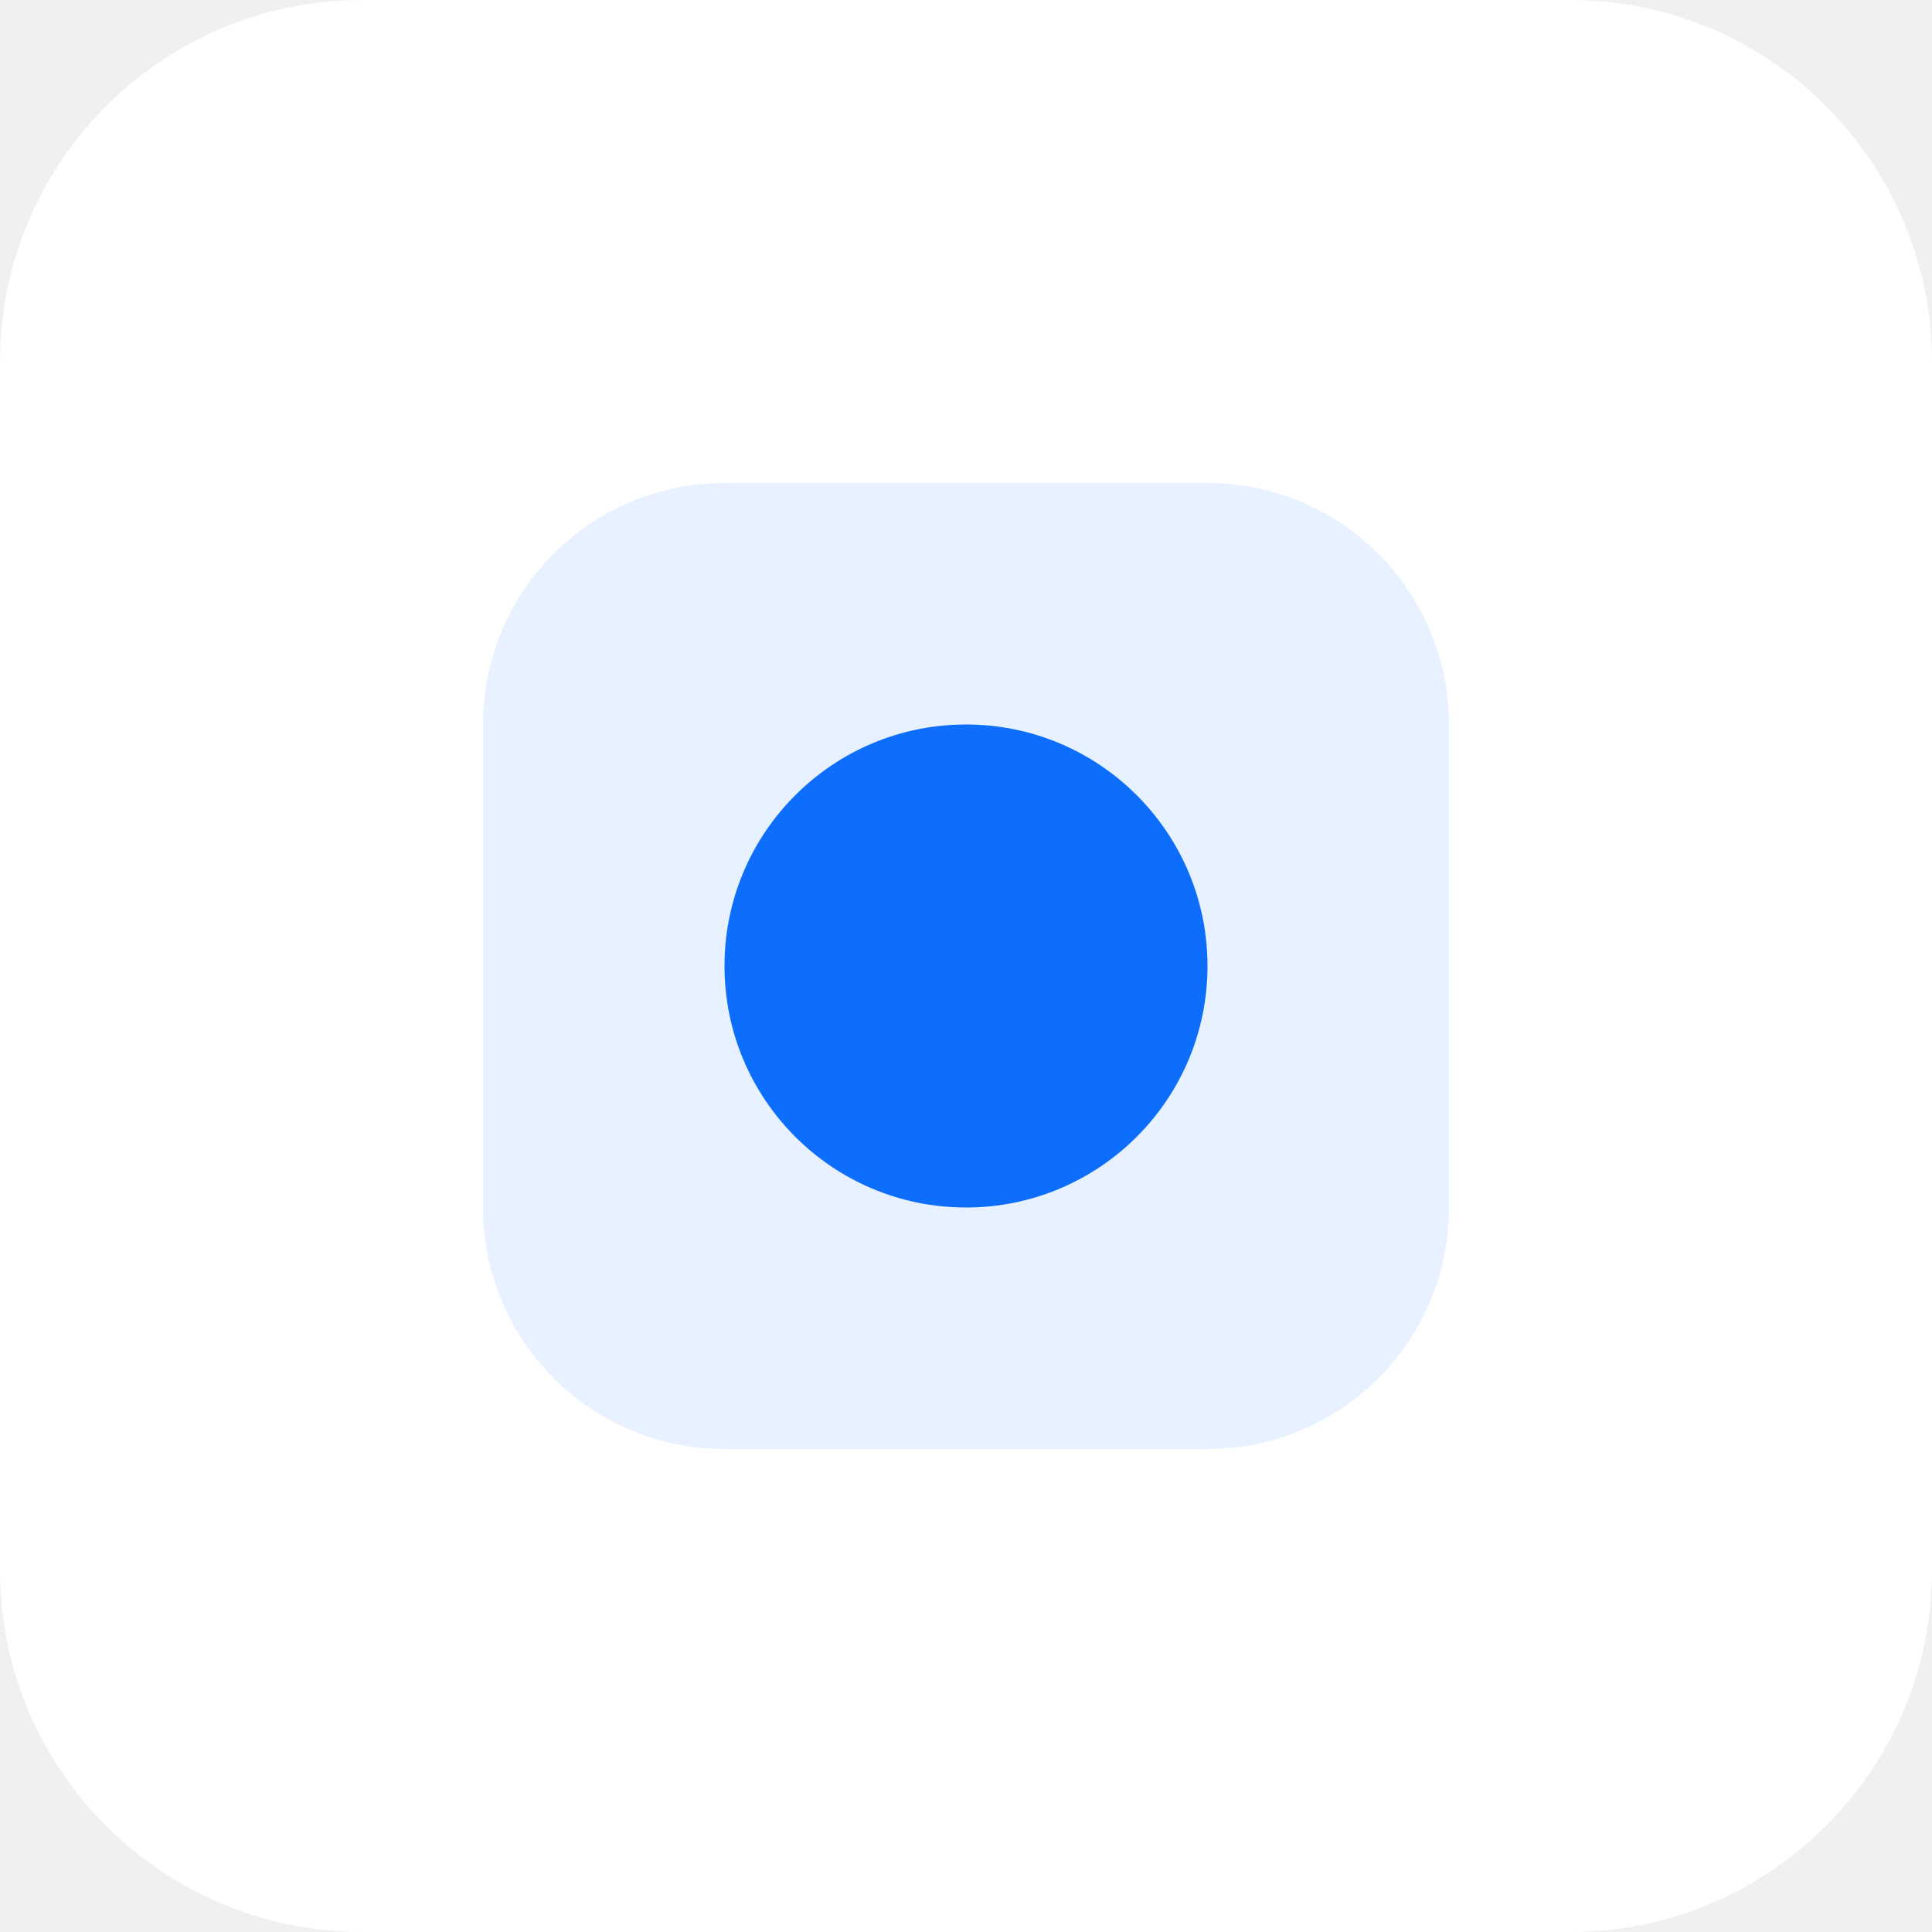
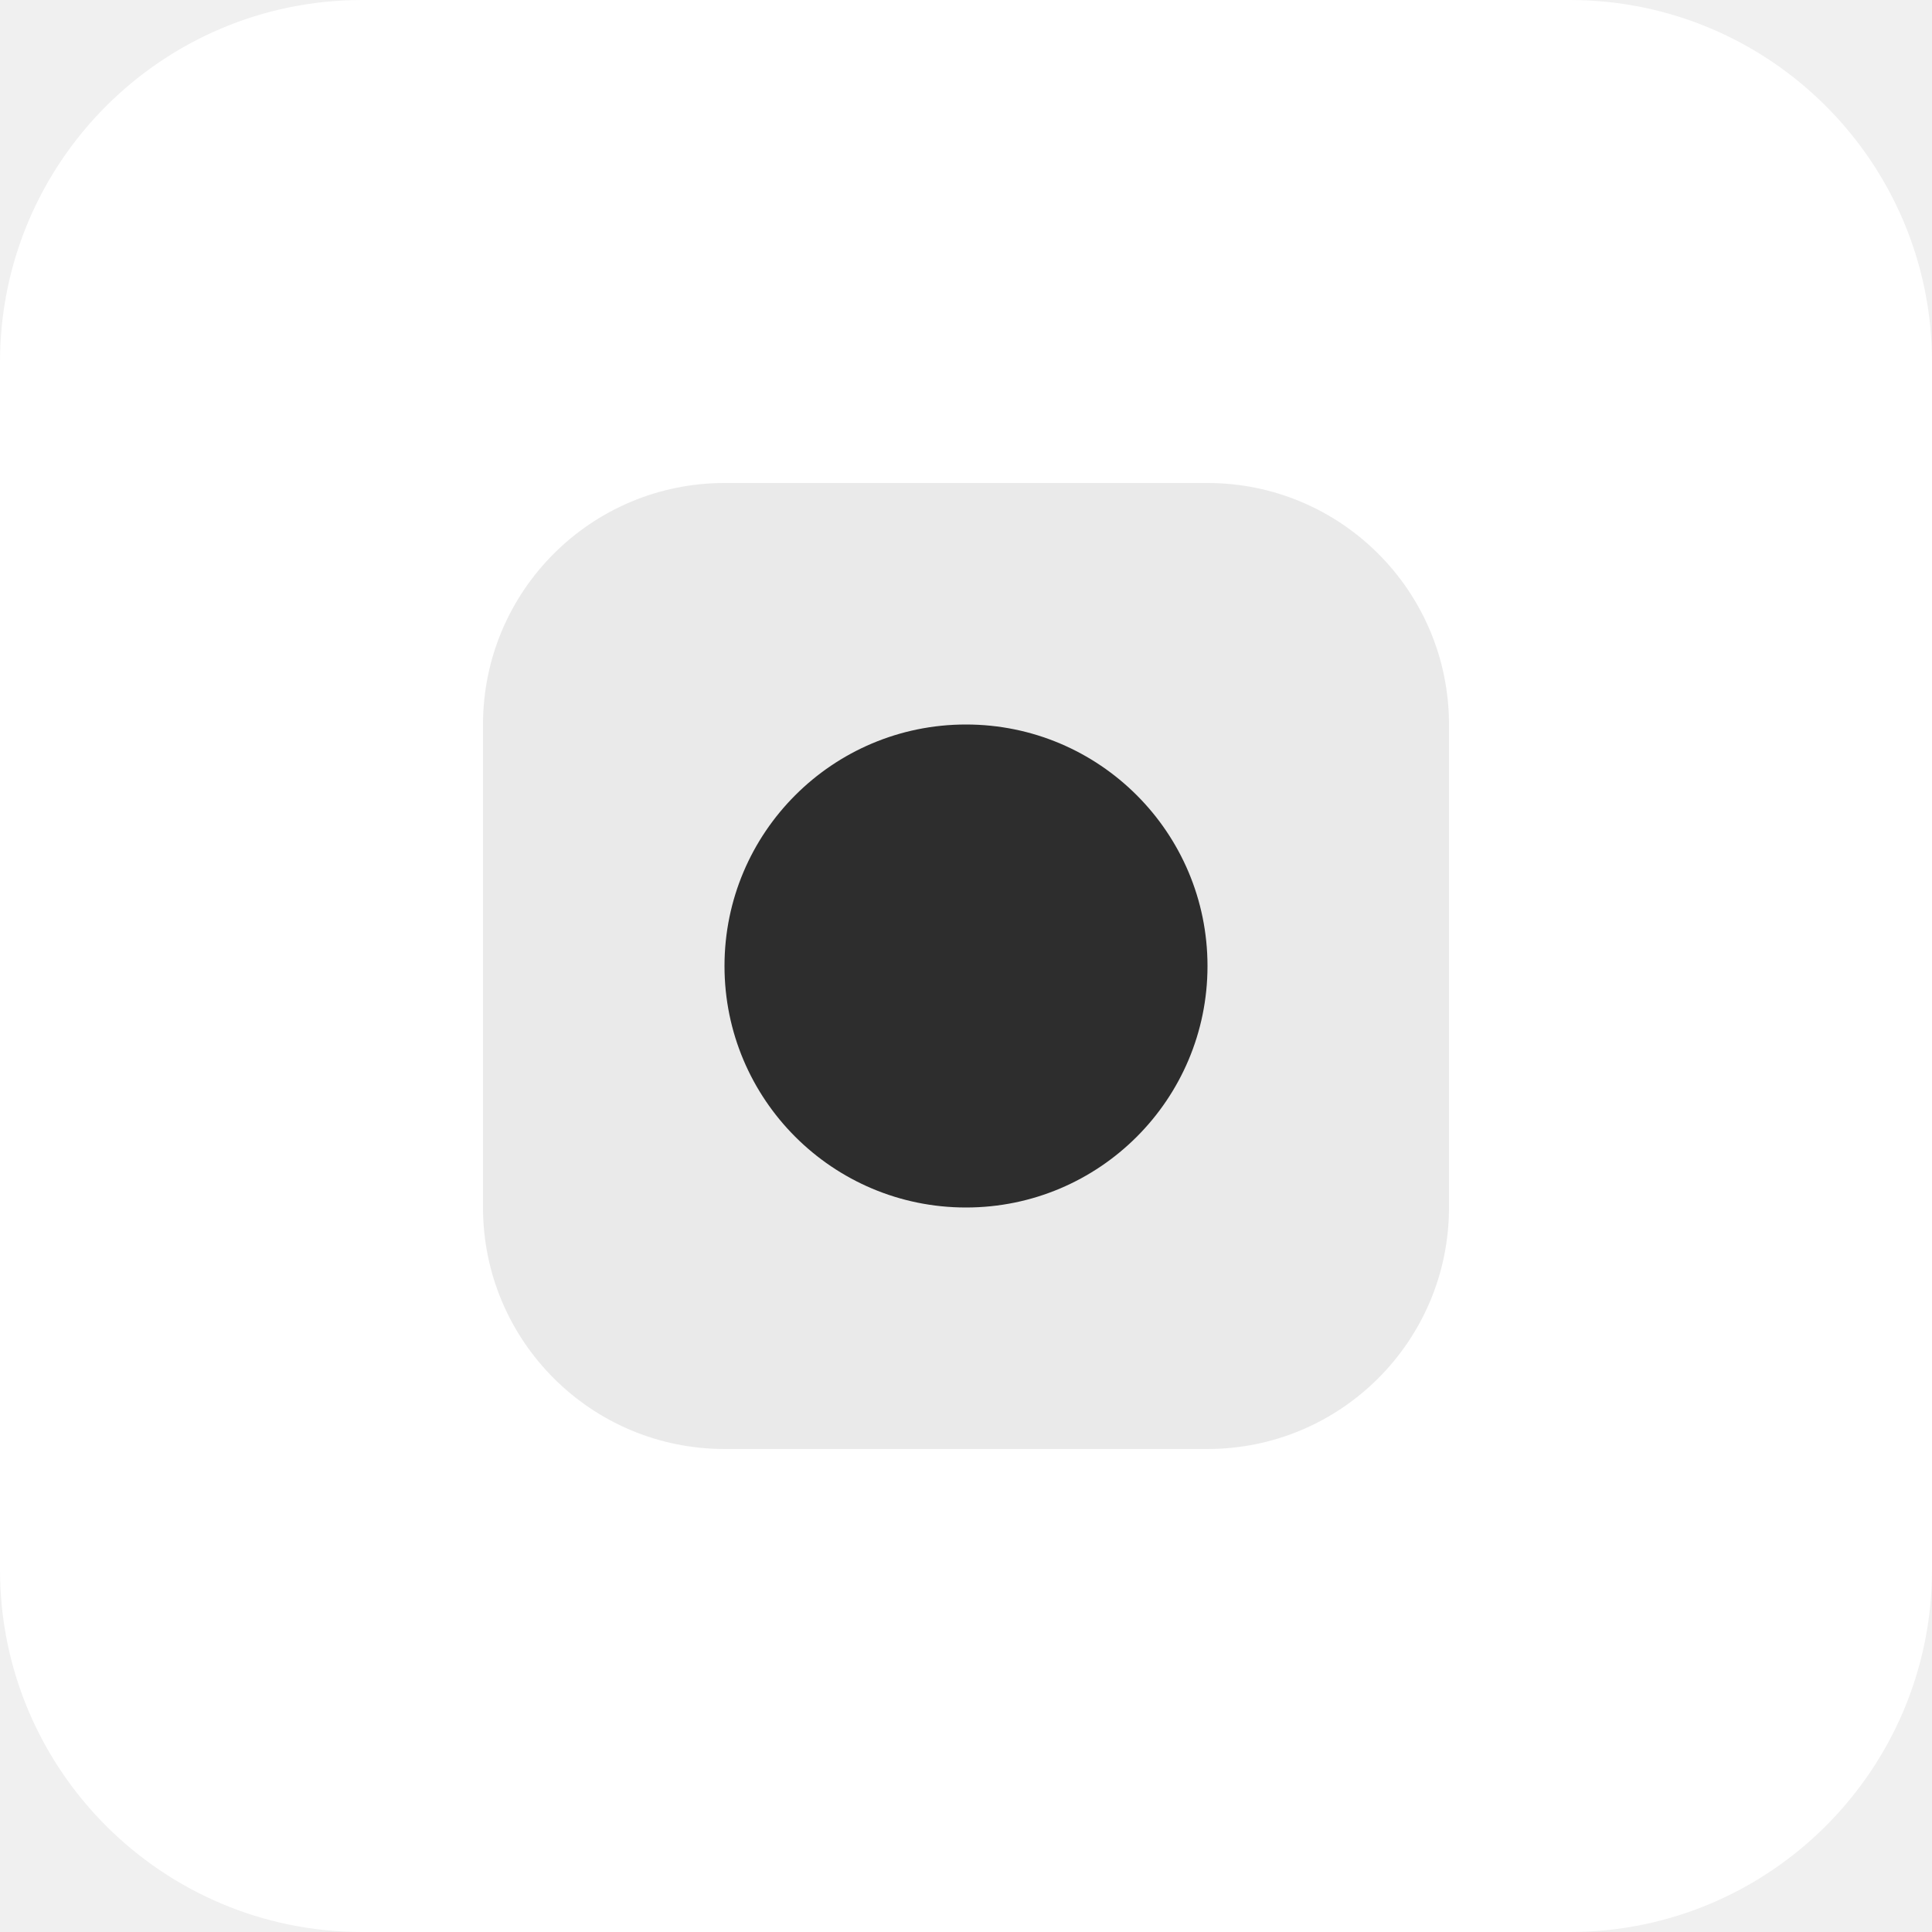
<svg xmlns="http://www.w3.org/2000/svg" viewBox="0 0 128 128">
  <rect width="128" height="128" rx="24" fill="#ffffff" />
-   <rect x="32" y="32" width="64" height="64" rx="16" fill="#0d6efd" opacity="0.1" />
-   <circle cx="64" cy="64" r="16" fill="#0d6efd" />
+   <rect x="32" y="32" width="64" height="64" rx="16" fill="#2d2d2d" opacity="0.1" />
+   <circle cx="64" cy="64" r="16" fill="#2d2d2d" />
</svg>
